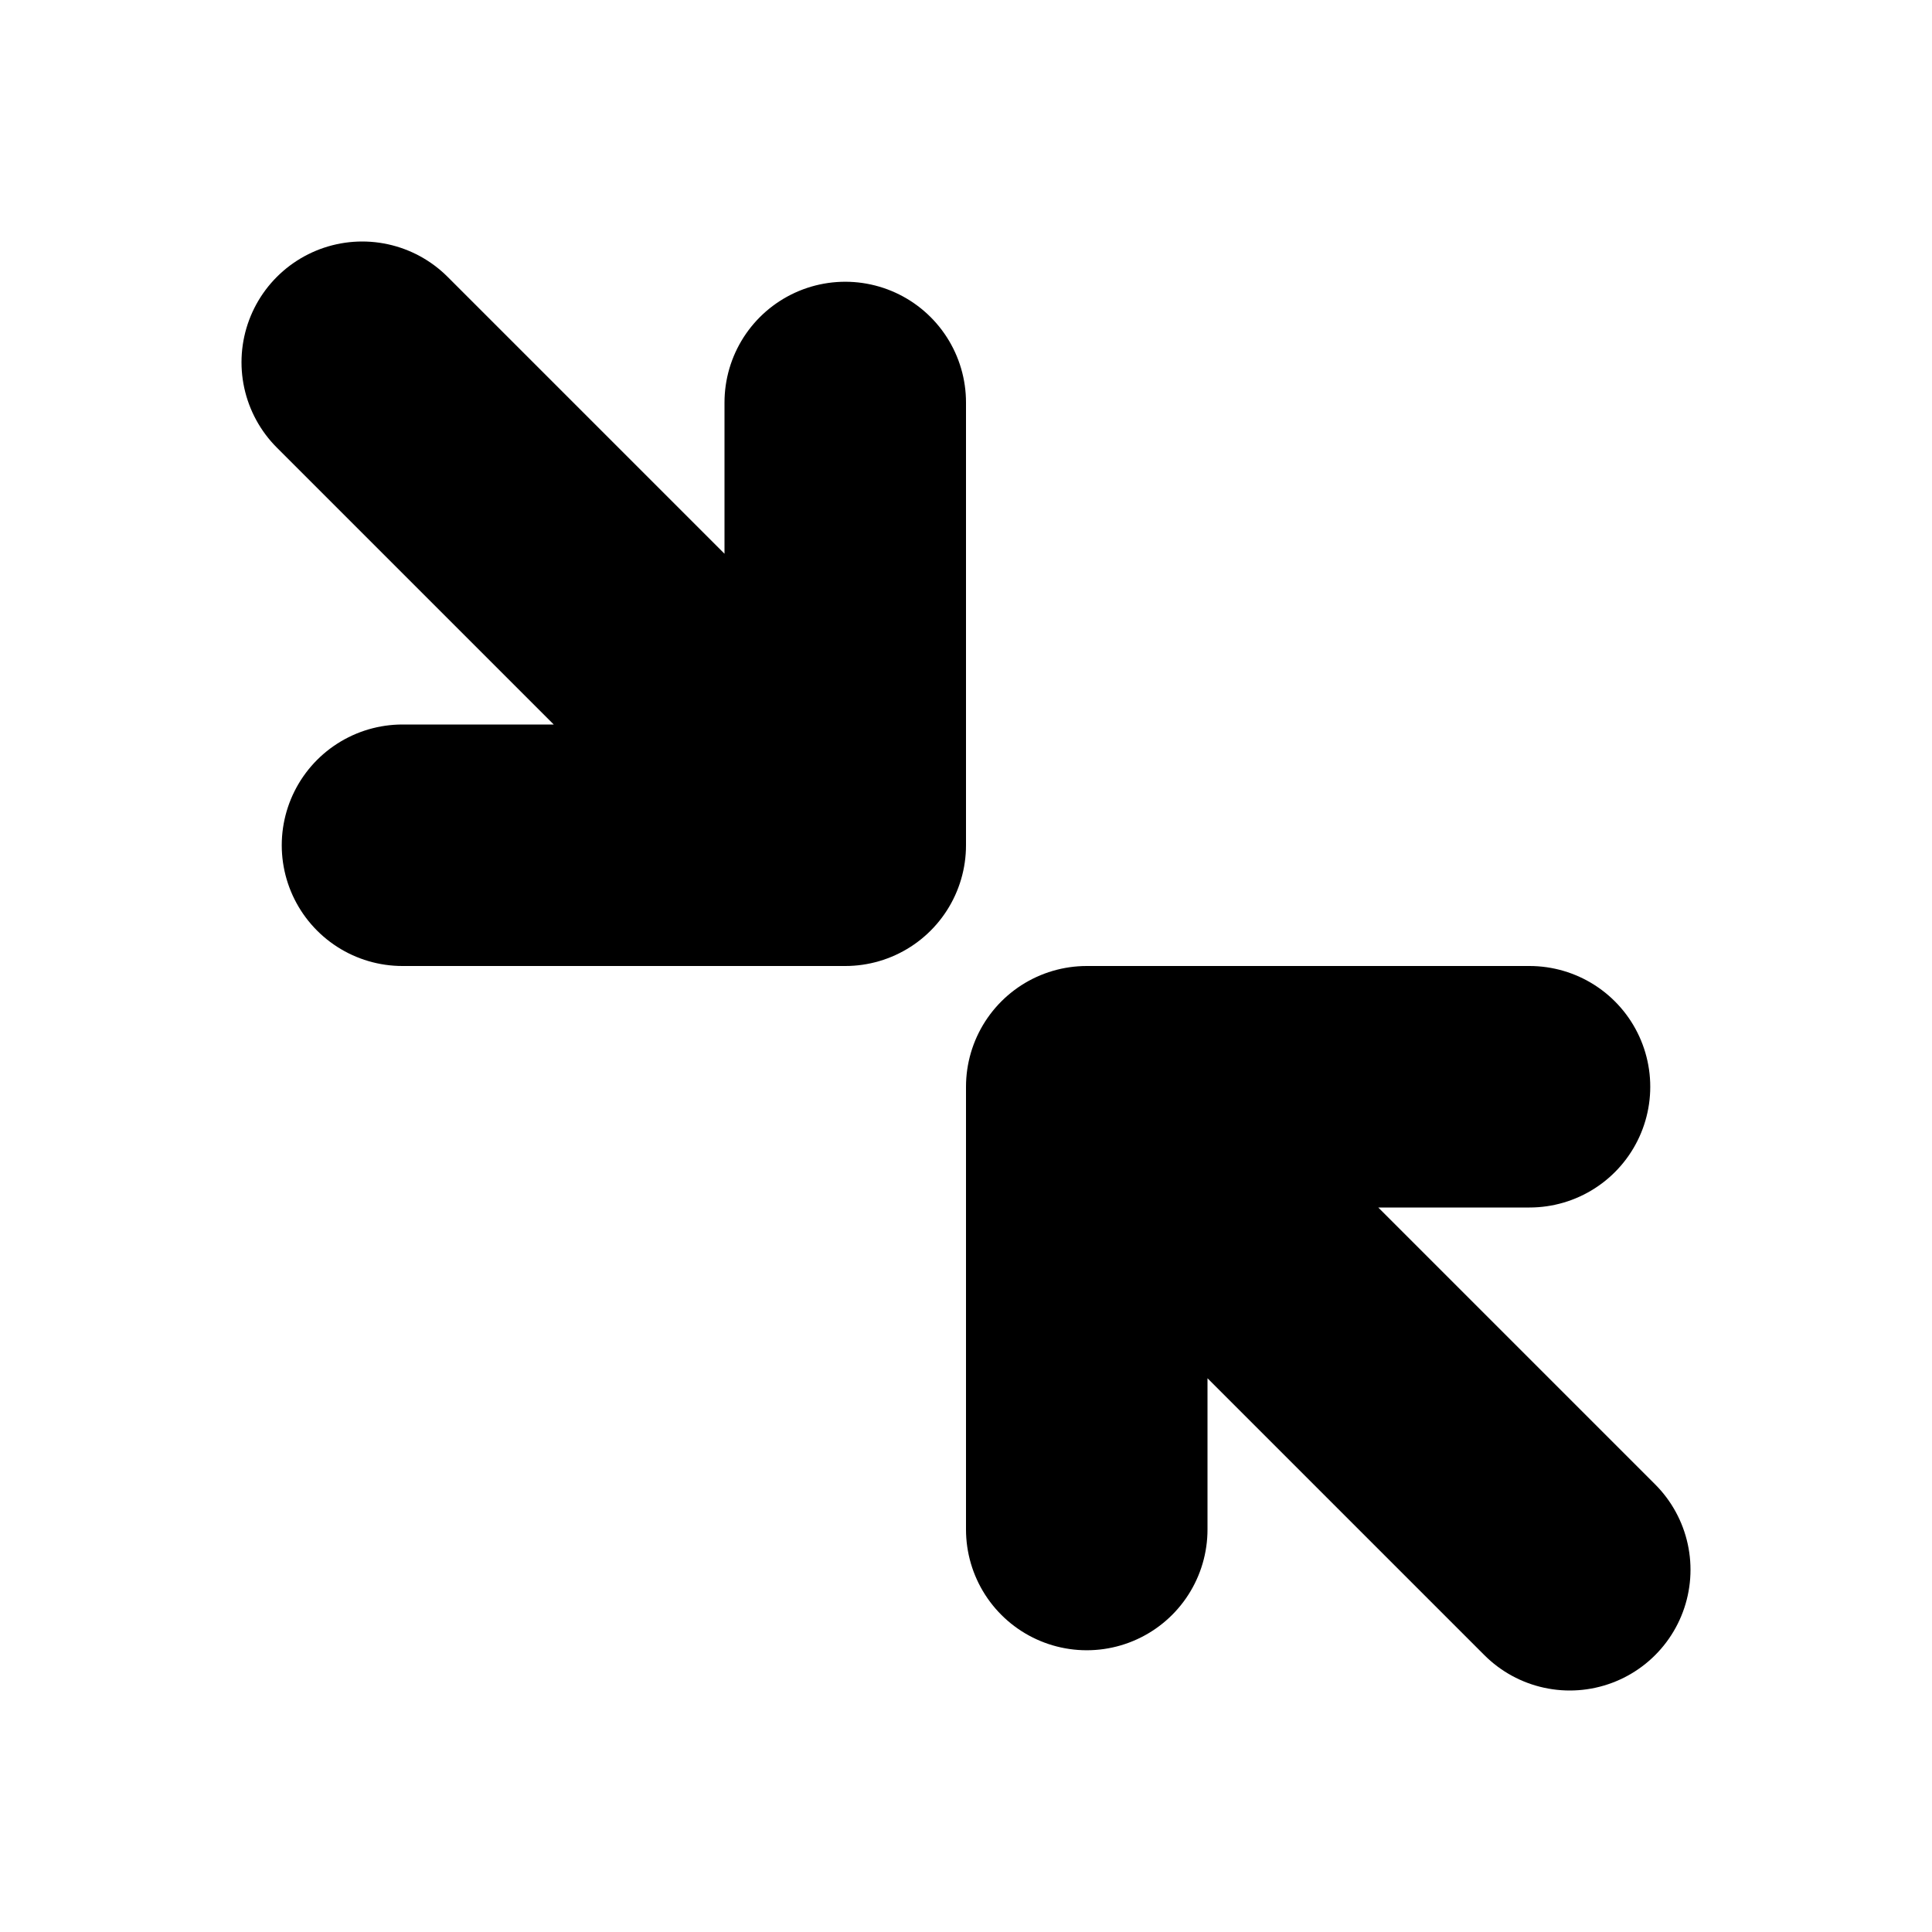
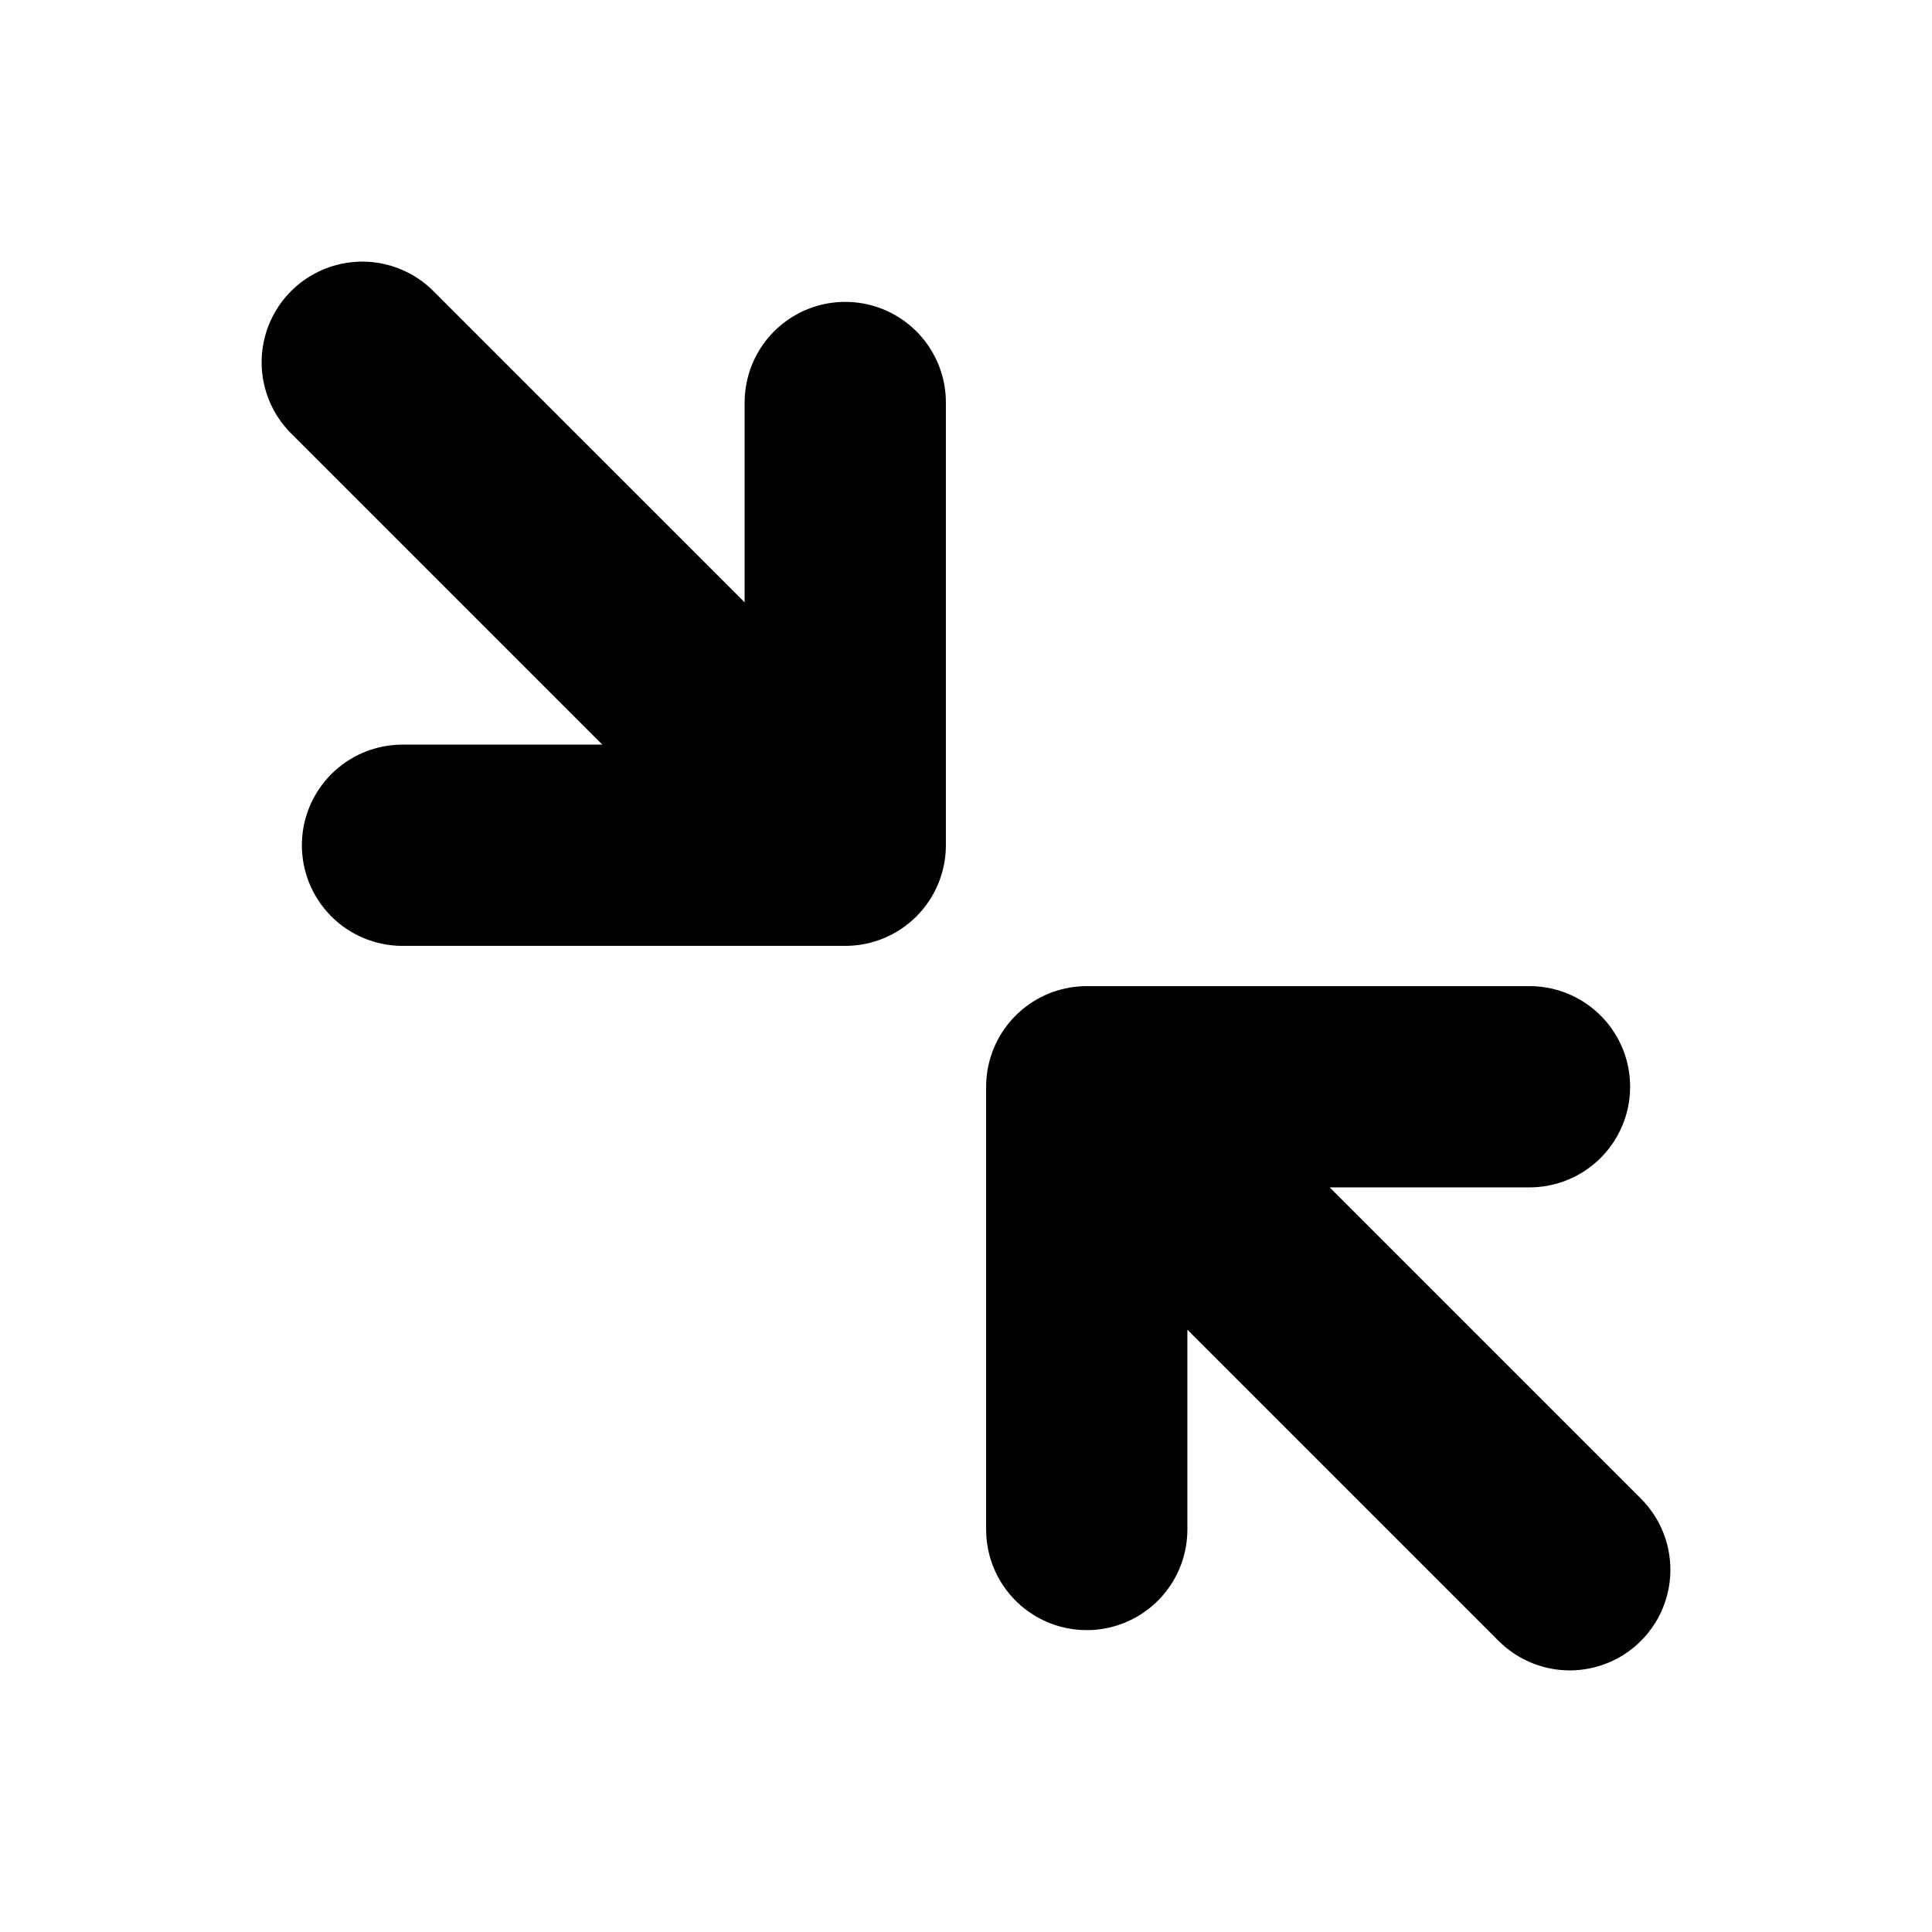
<svg xmlns="http://www.w3.org/2000/svg" width="24" height="24" viewBox="0 0 24 24" fill="none">
-   <path d="M4.5 4.5L10.5 10.5M5 10.5H10.5V5M19.5 19.5L13.5 13.5M19 13.5H13.5V19" stroke="currentColor" stroke-width="3" stroke-linecap="round" stroke-linejoin="round" />
+   <path d="M4.5 4.5L10.5 10.5M5 10.5H10.5V5M19.5 19.5L13.5 13.5M19 13.5H13.5V19" stroke="currentColor" stroke-width="2.5" stroke-linecap="round" stroke-linejoin="round" />
</svg>
